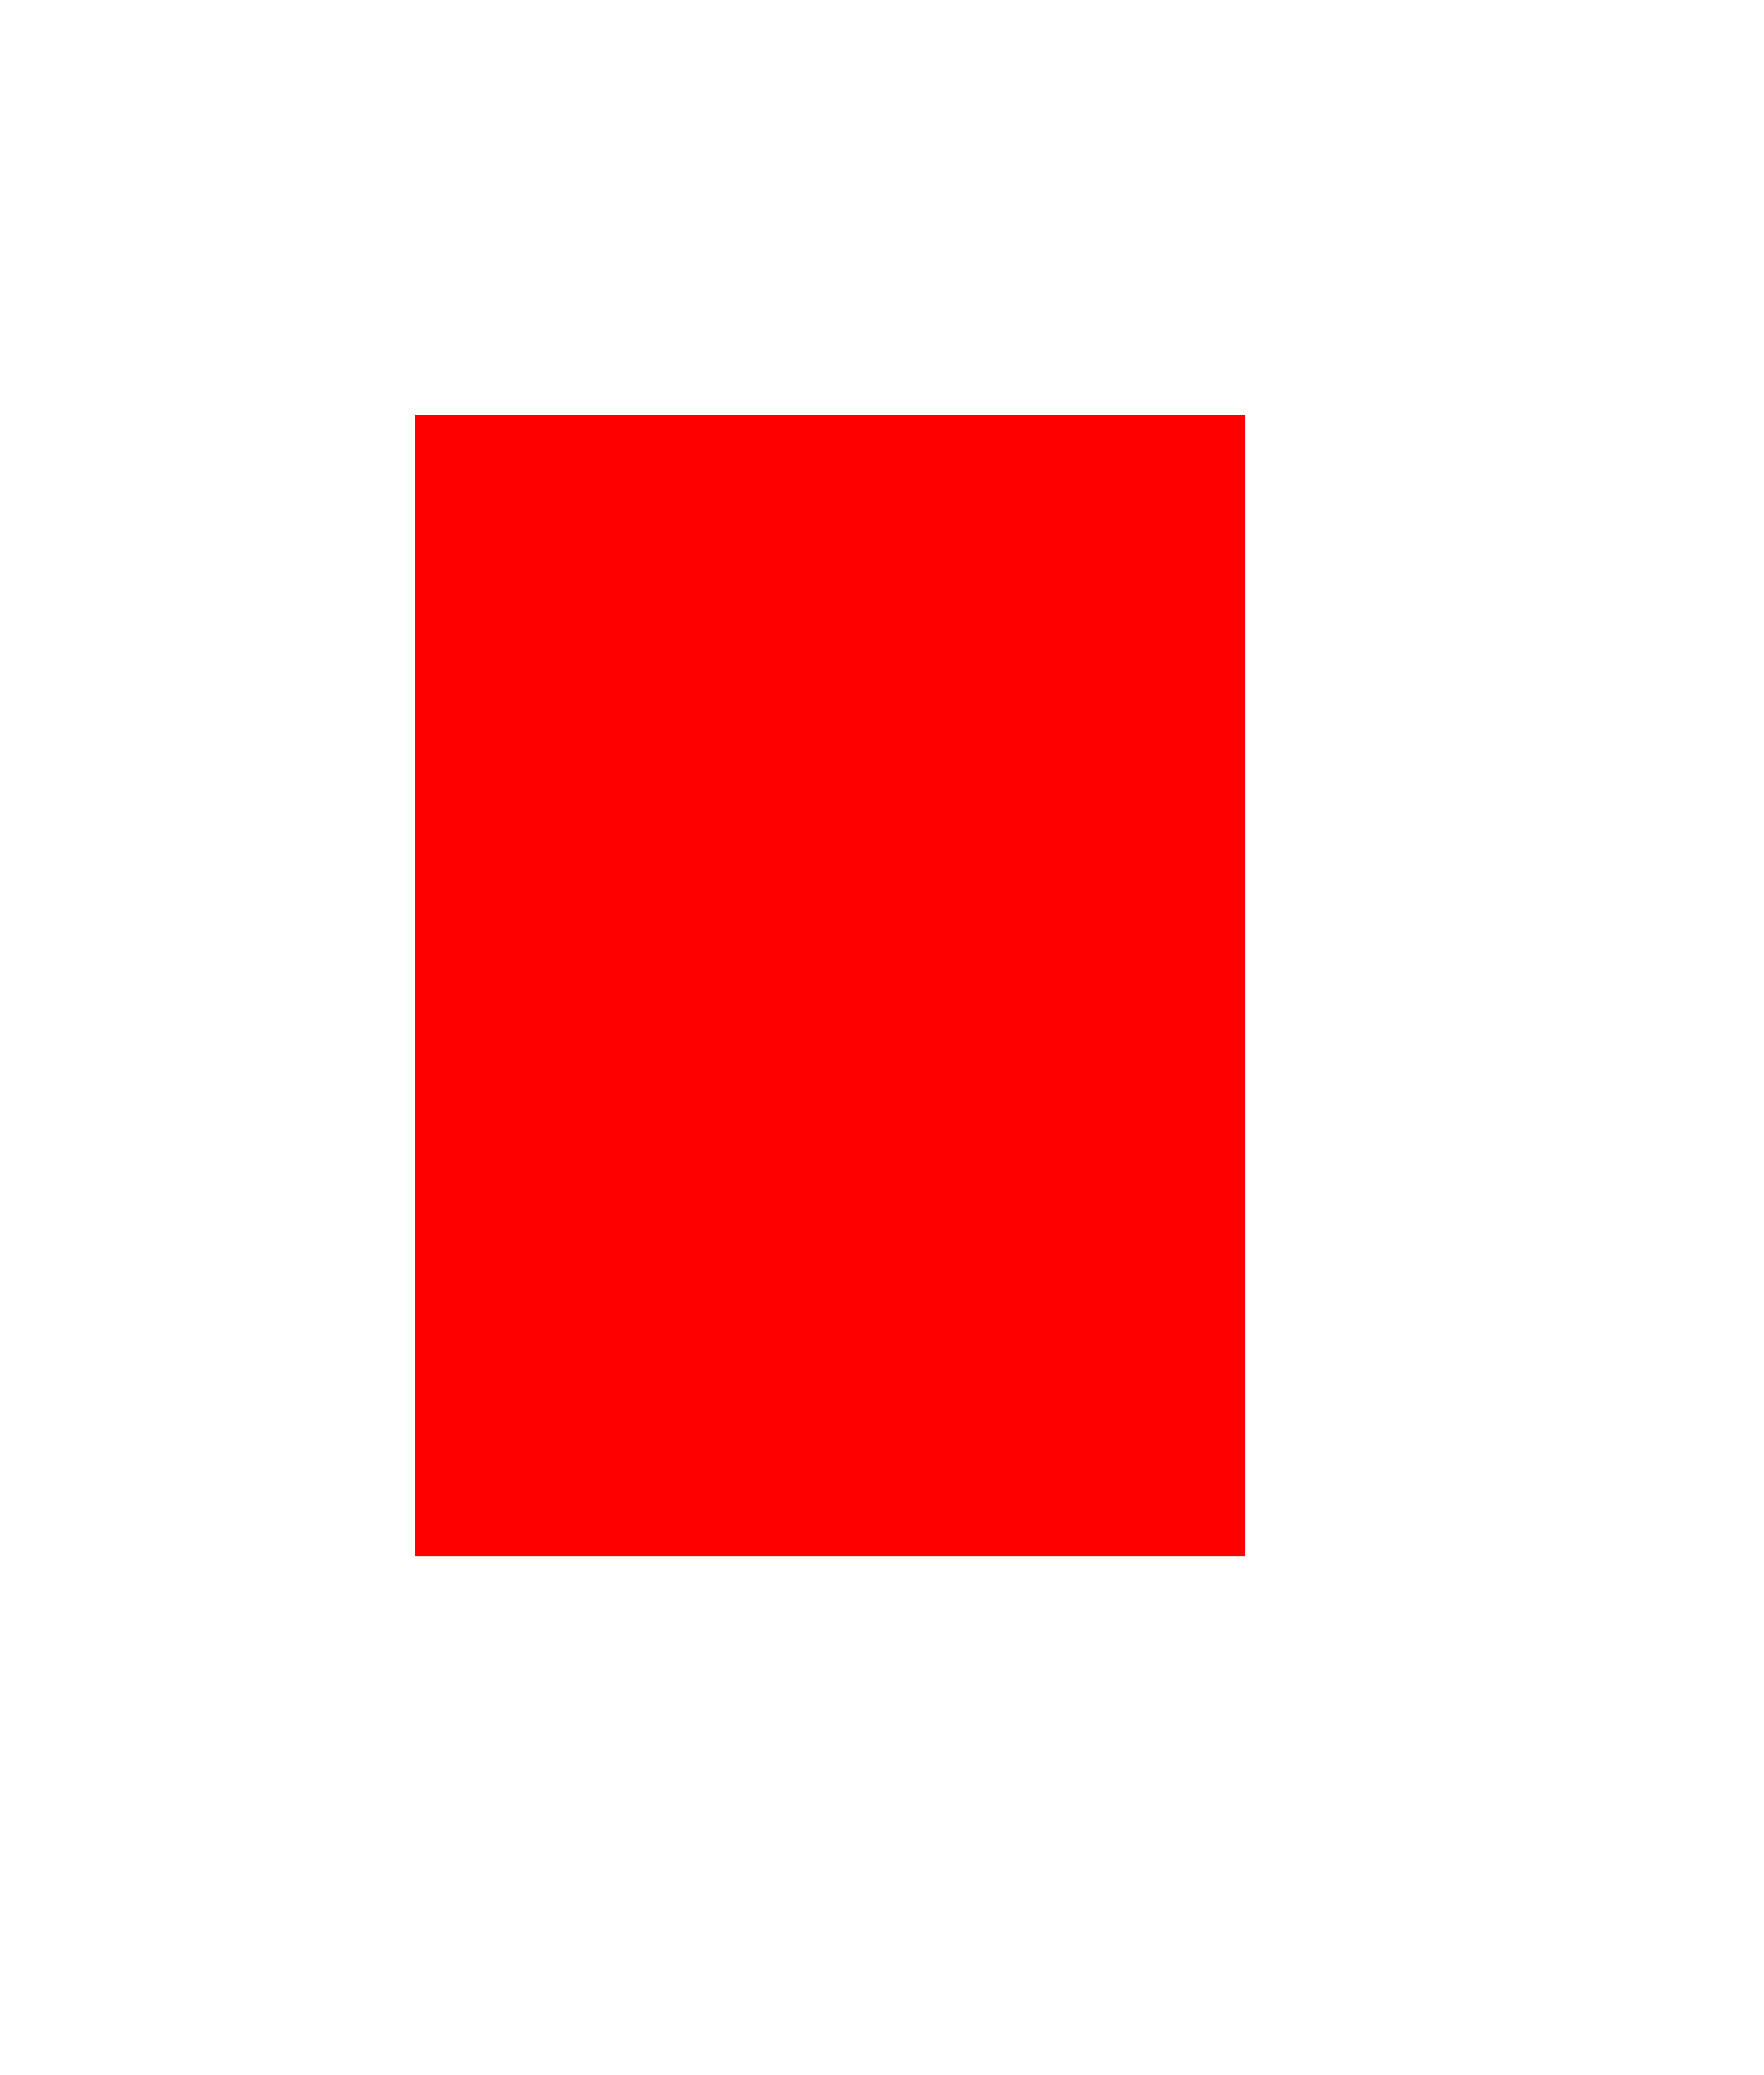
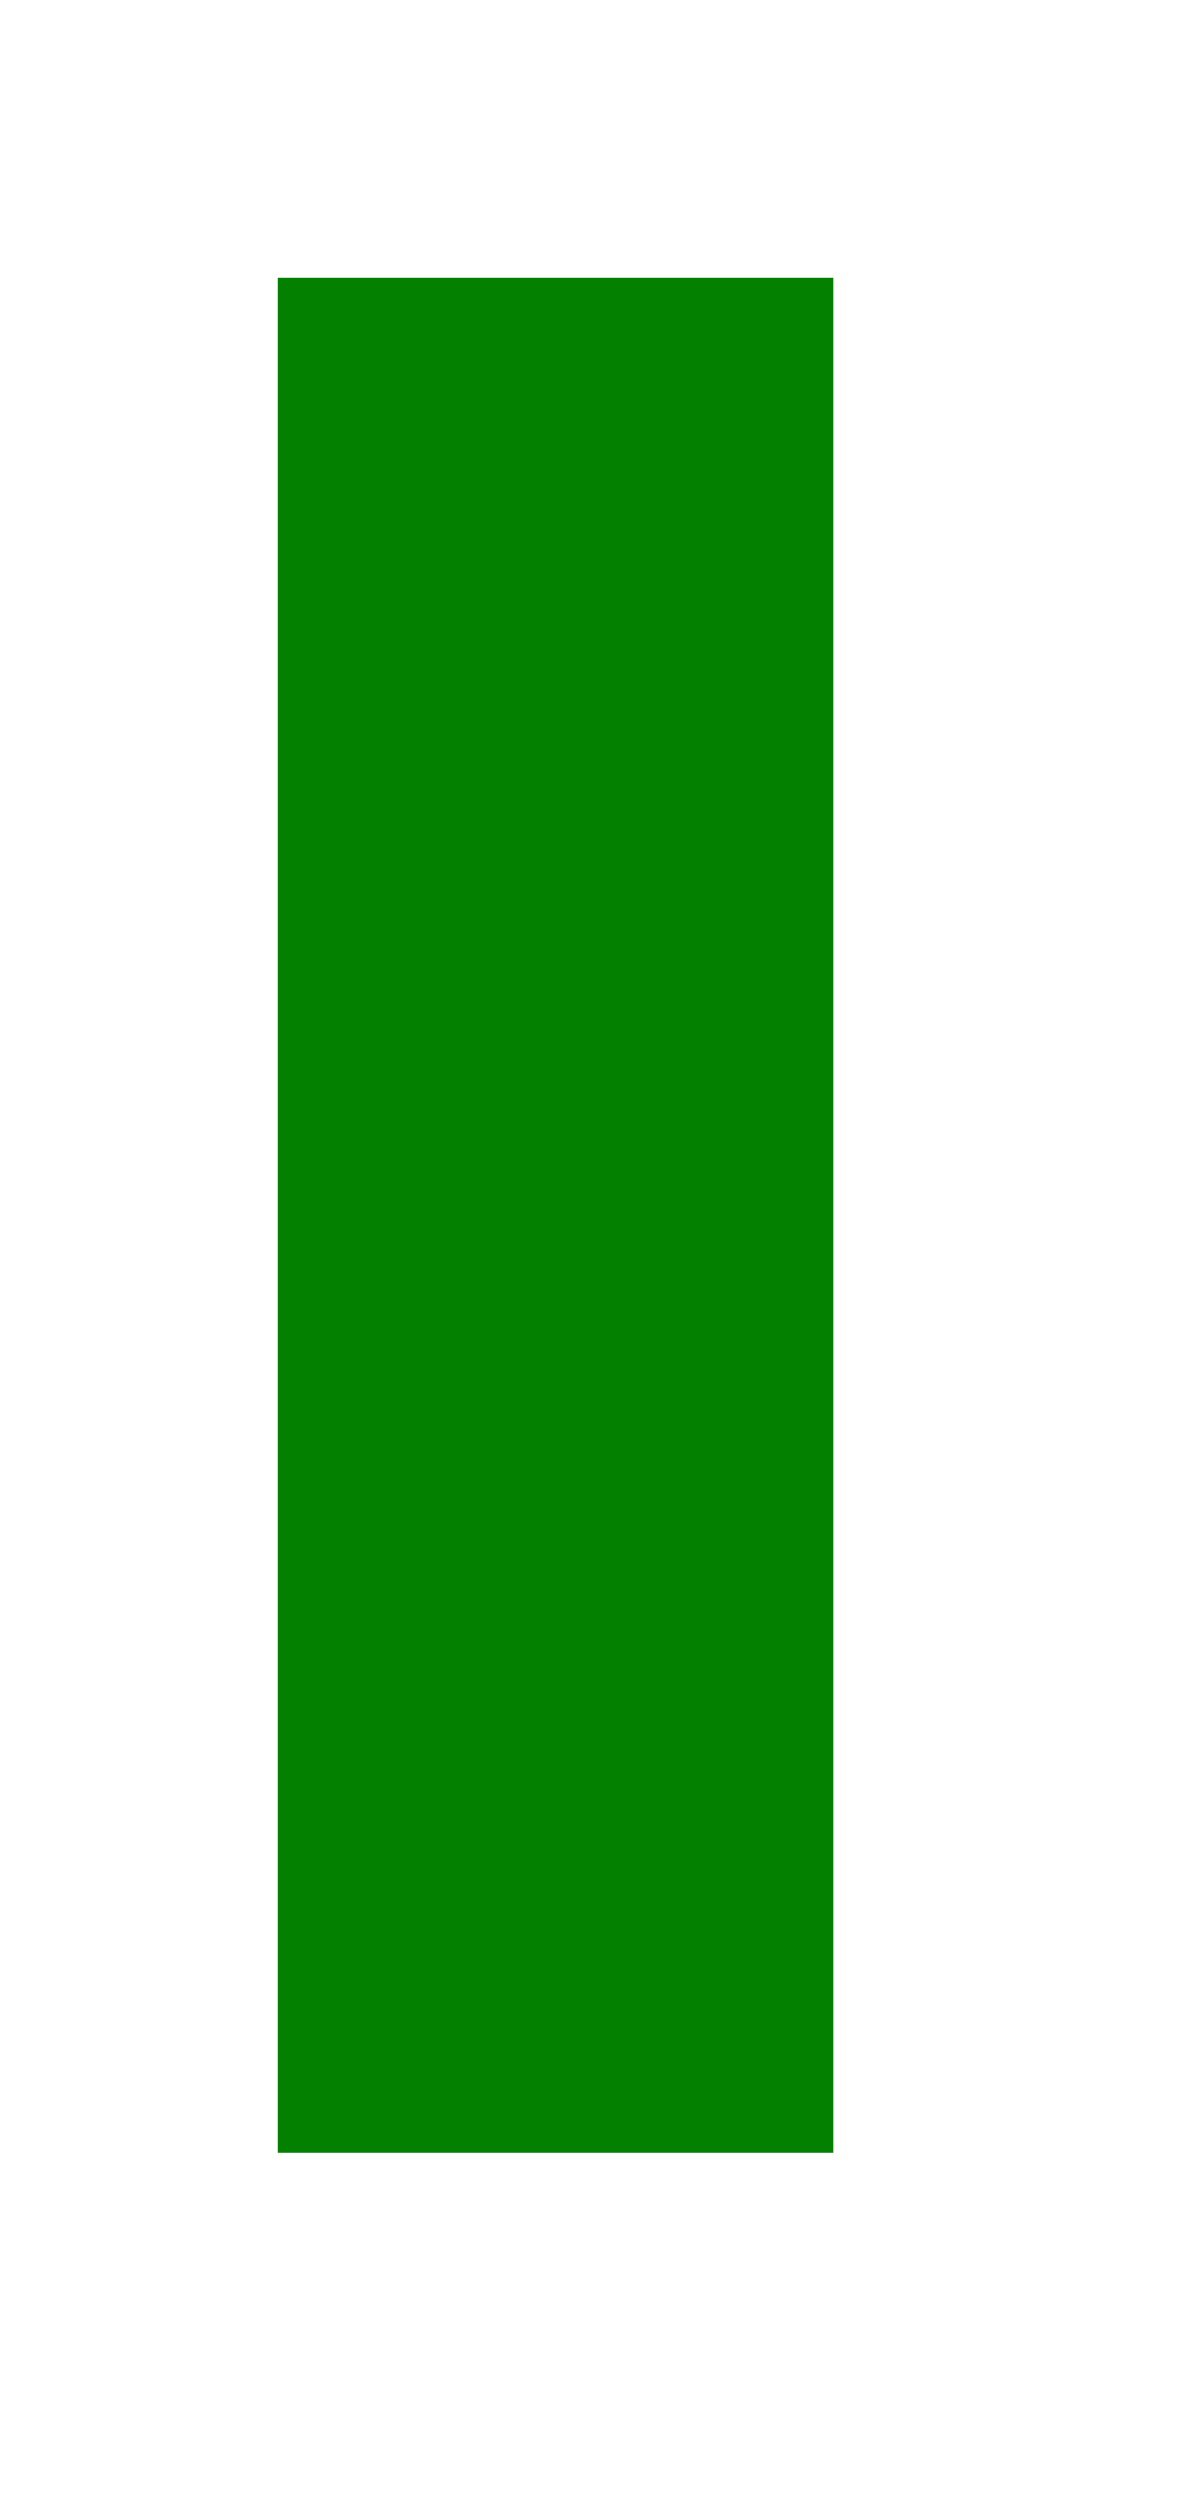
- <svg xmlns="http://www.w3.org/2000/svg" version="1.1" width="17px" height="20px">
-   <g transform="translate(-955 -1557 )">
-     <path d="M 963 1561  L 963 1572  " stroke-width="8" stroke="#ff0000" fill="none" />
+ <svg xmlns="http://www.w3.org/2000/svg" version="1.1" width="17px" height="36px">
+   <g transform="translate(-944 -1541 )">
+     <path d="M 952 1545  L 952 1572  " stroke-width="8" stroke="#038000" fill="none" />
  </g>
</svg>
